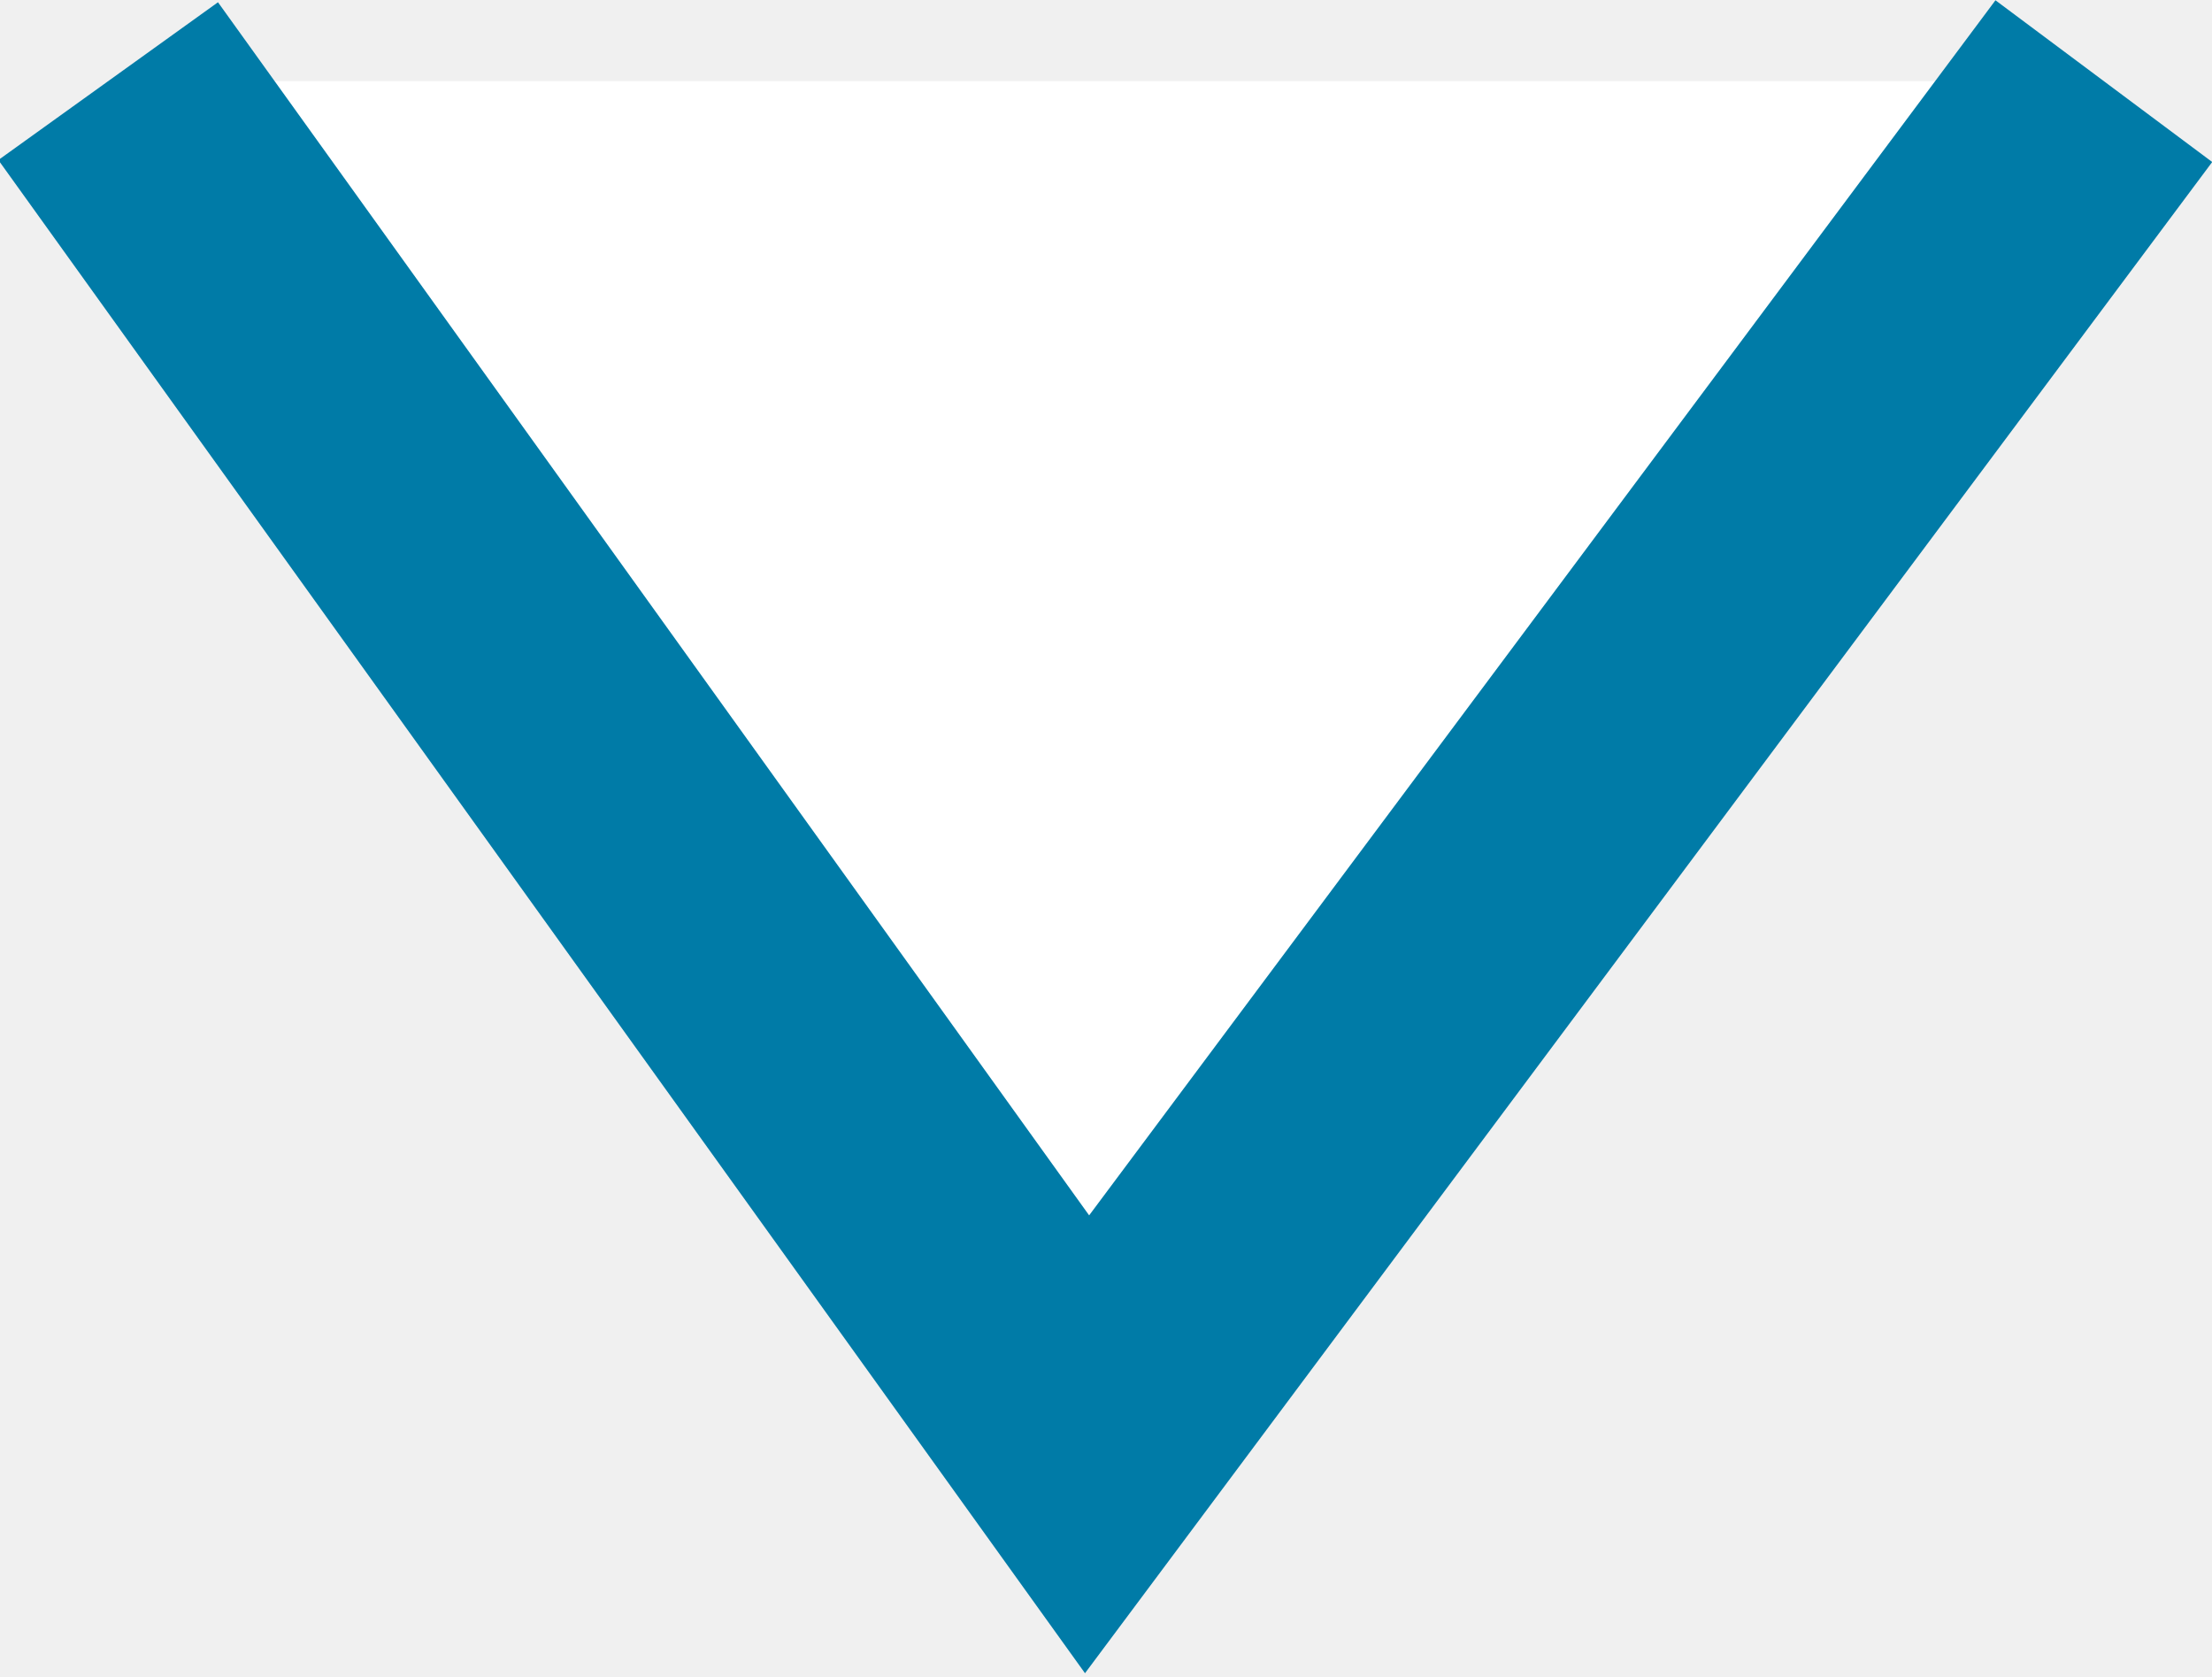
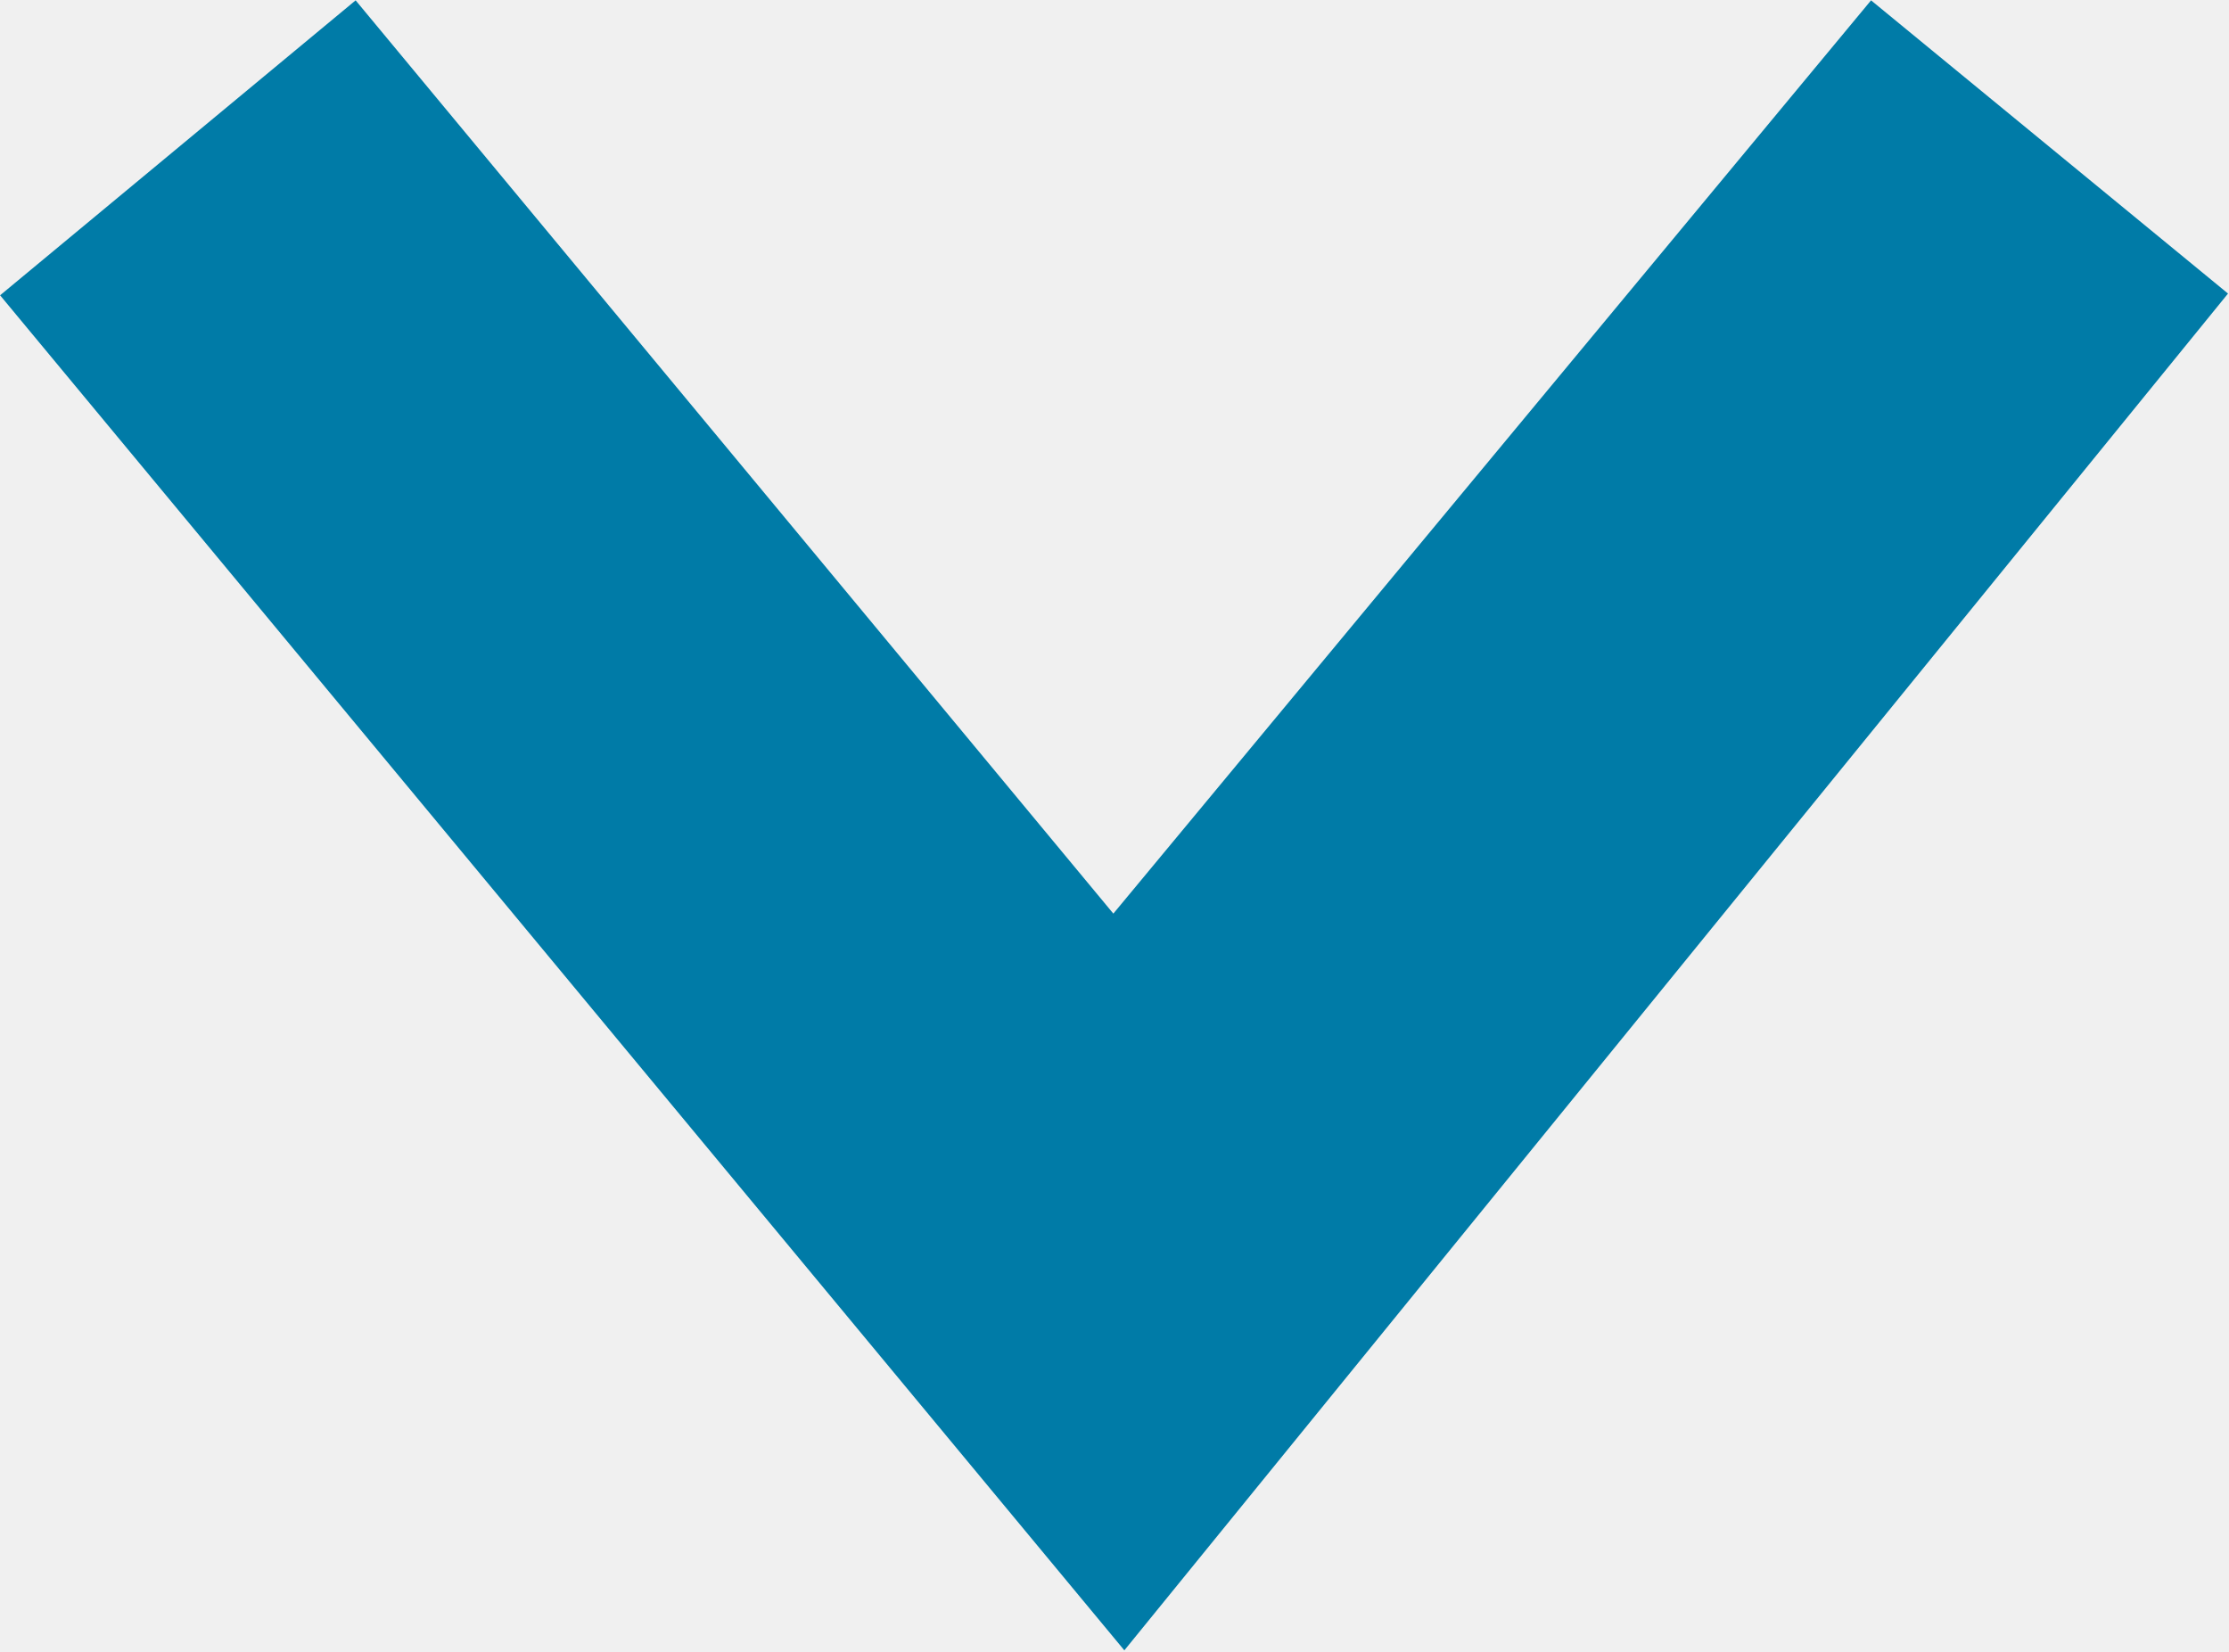
- <svg xmlns="http://www.w3.org/2000/svg" version="1.1" id="Layer_1" x="0px" y="0px" viewBox="0 0 40.9 31" style="enable-background:new 0 0 40.9 31;" xml:space="preserve">
-   <polyline id="XMLID_73_" style="fill:#FFFFFF;stroke:#007BA7;stroke-width:5;stroke-miterlimit:10;" points="2,1.5 20.1,26.7   38.9,1.5 " />
+ <svg xmlns="http://www.w3.org/2000/svg" version="1.1" id="Layer_1" x="0px" y="0px" viewBox="0 0 96.5 71.5" style="enable-background:new 0 0 96.5 71.5;" xml:space="preserve">
+   <polyline id="XMLID_2_" style="fill:none;stroke:#007BA7;stroke-width:20;stroke-miterlimit:10;" points="7.7,6.4 48.6,55.7   88.7,6.4 47.8,55.7 " />
</svg>
